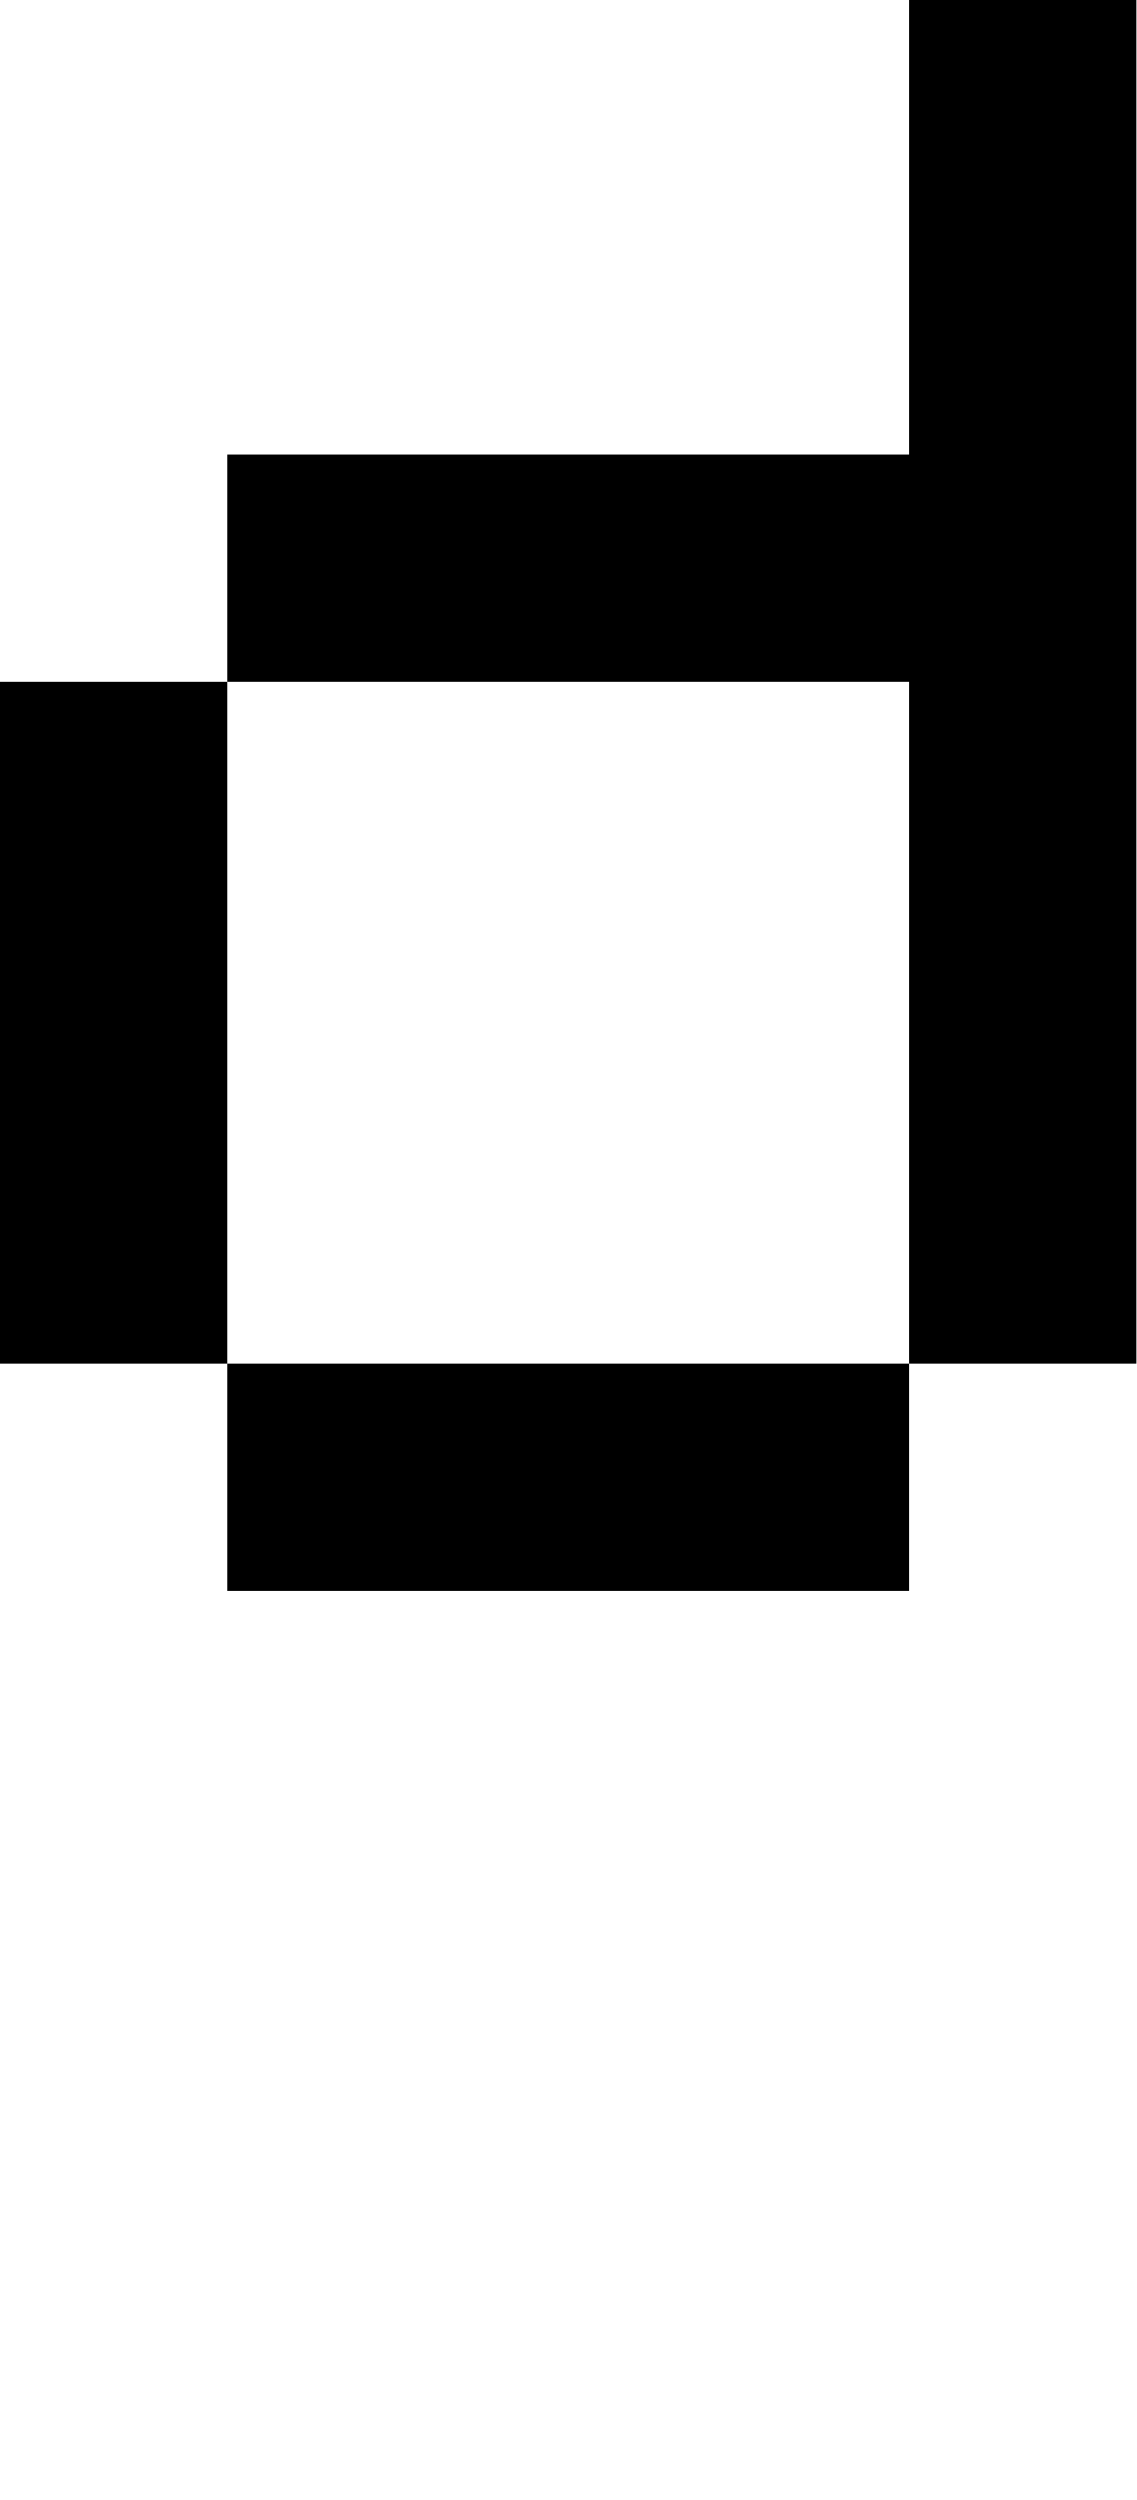
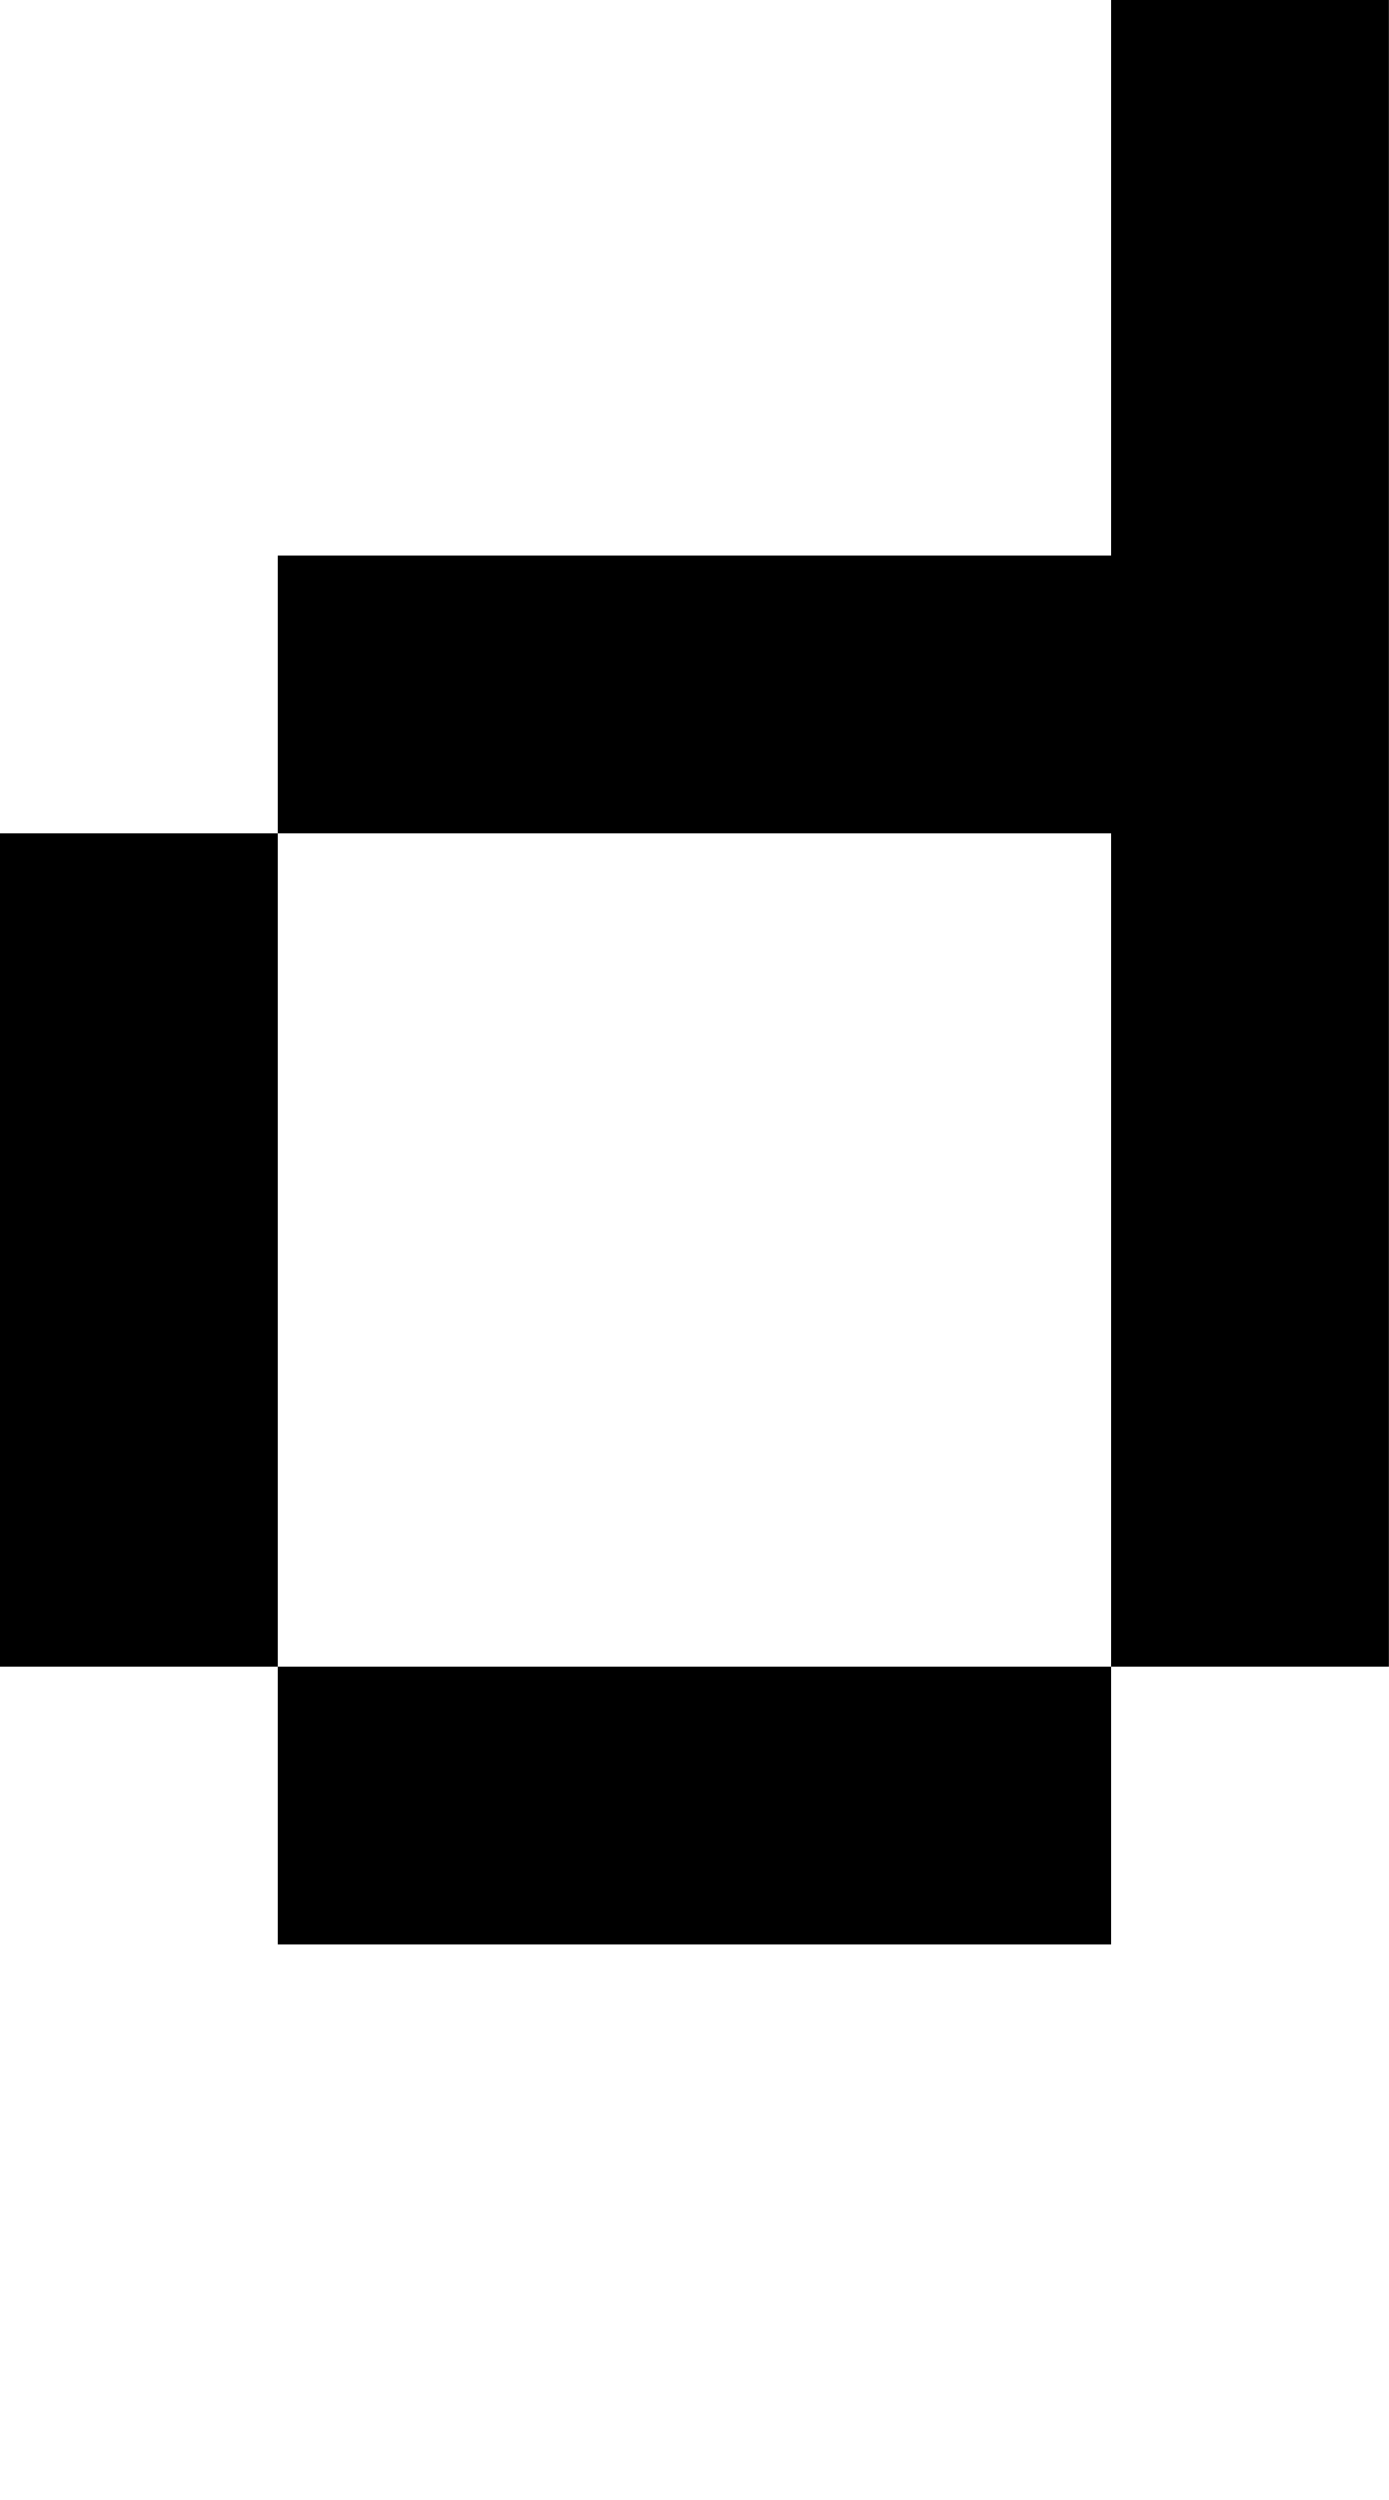
- <svg xmlns="http://www.w3.org/2000/svg" viewBox="0,0,5,11">
+ <svg xmlns="http://www.w3.org/2000/svg" viewBox="0,0,5,9">
  <path d="       M1,3       L1,2       L4,2       L4,0       L5,0       L5,6       L4,6       L4,7       L1,7       L1,6       L0,6       L0,3       Z       L1,6       L4,6       L4,3       Z" />
</svg>
